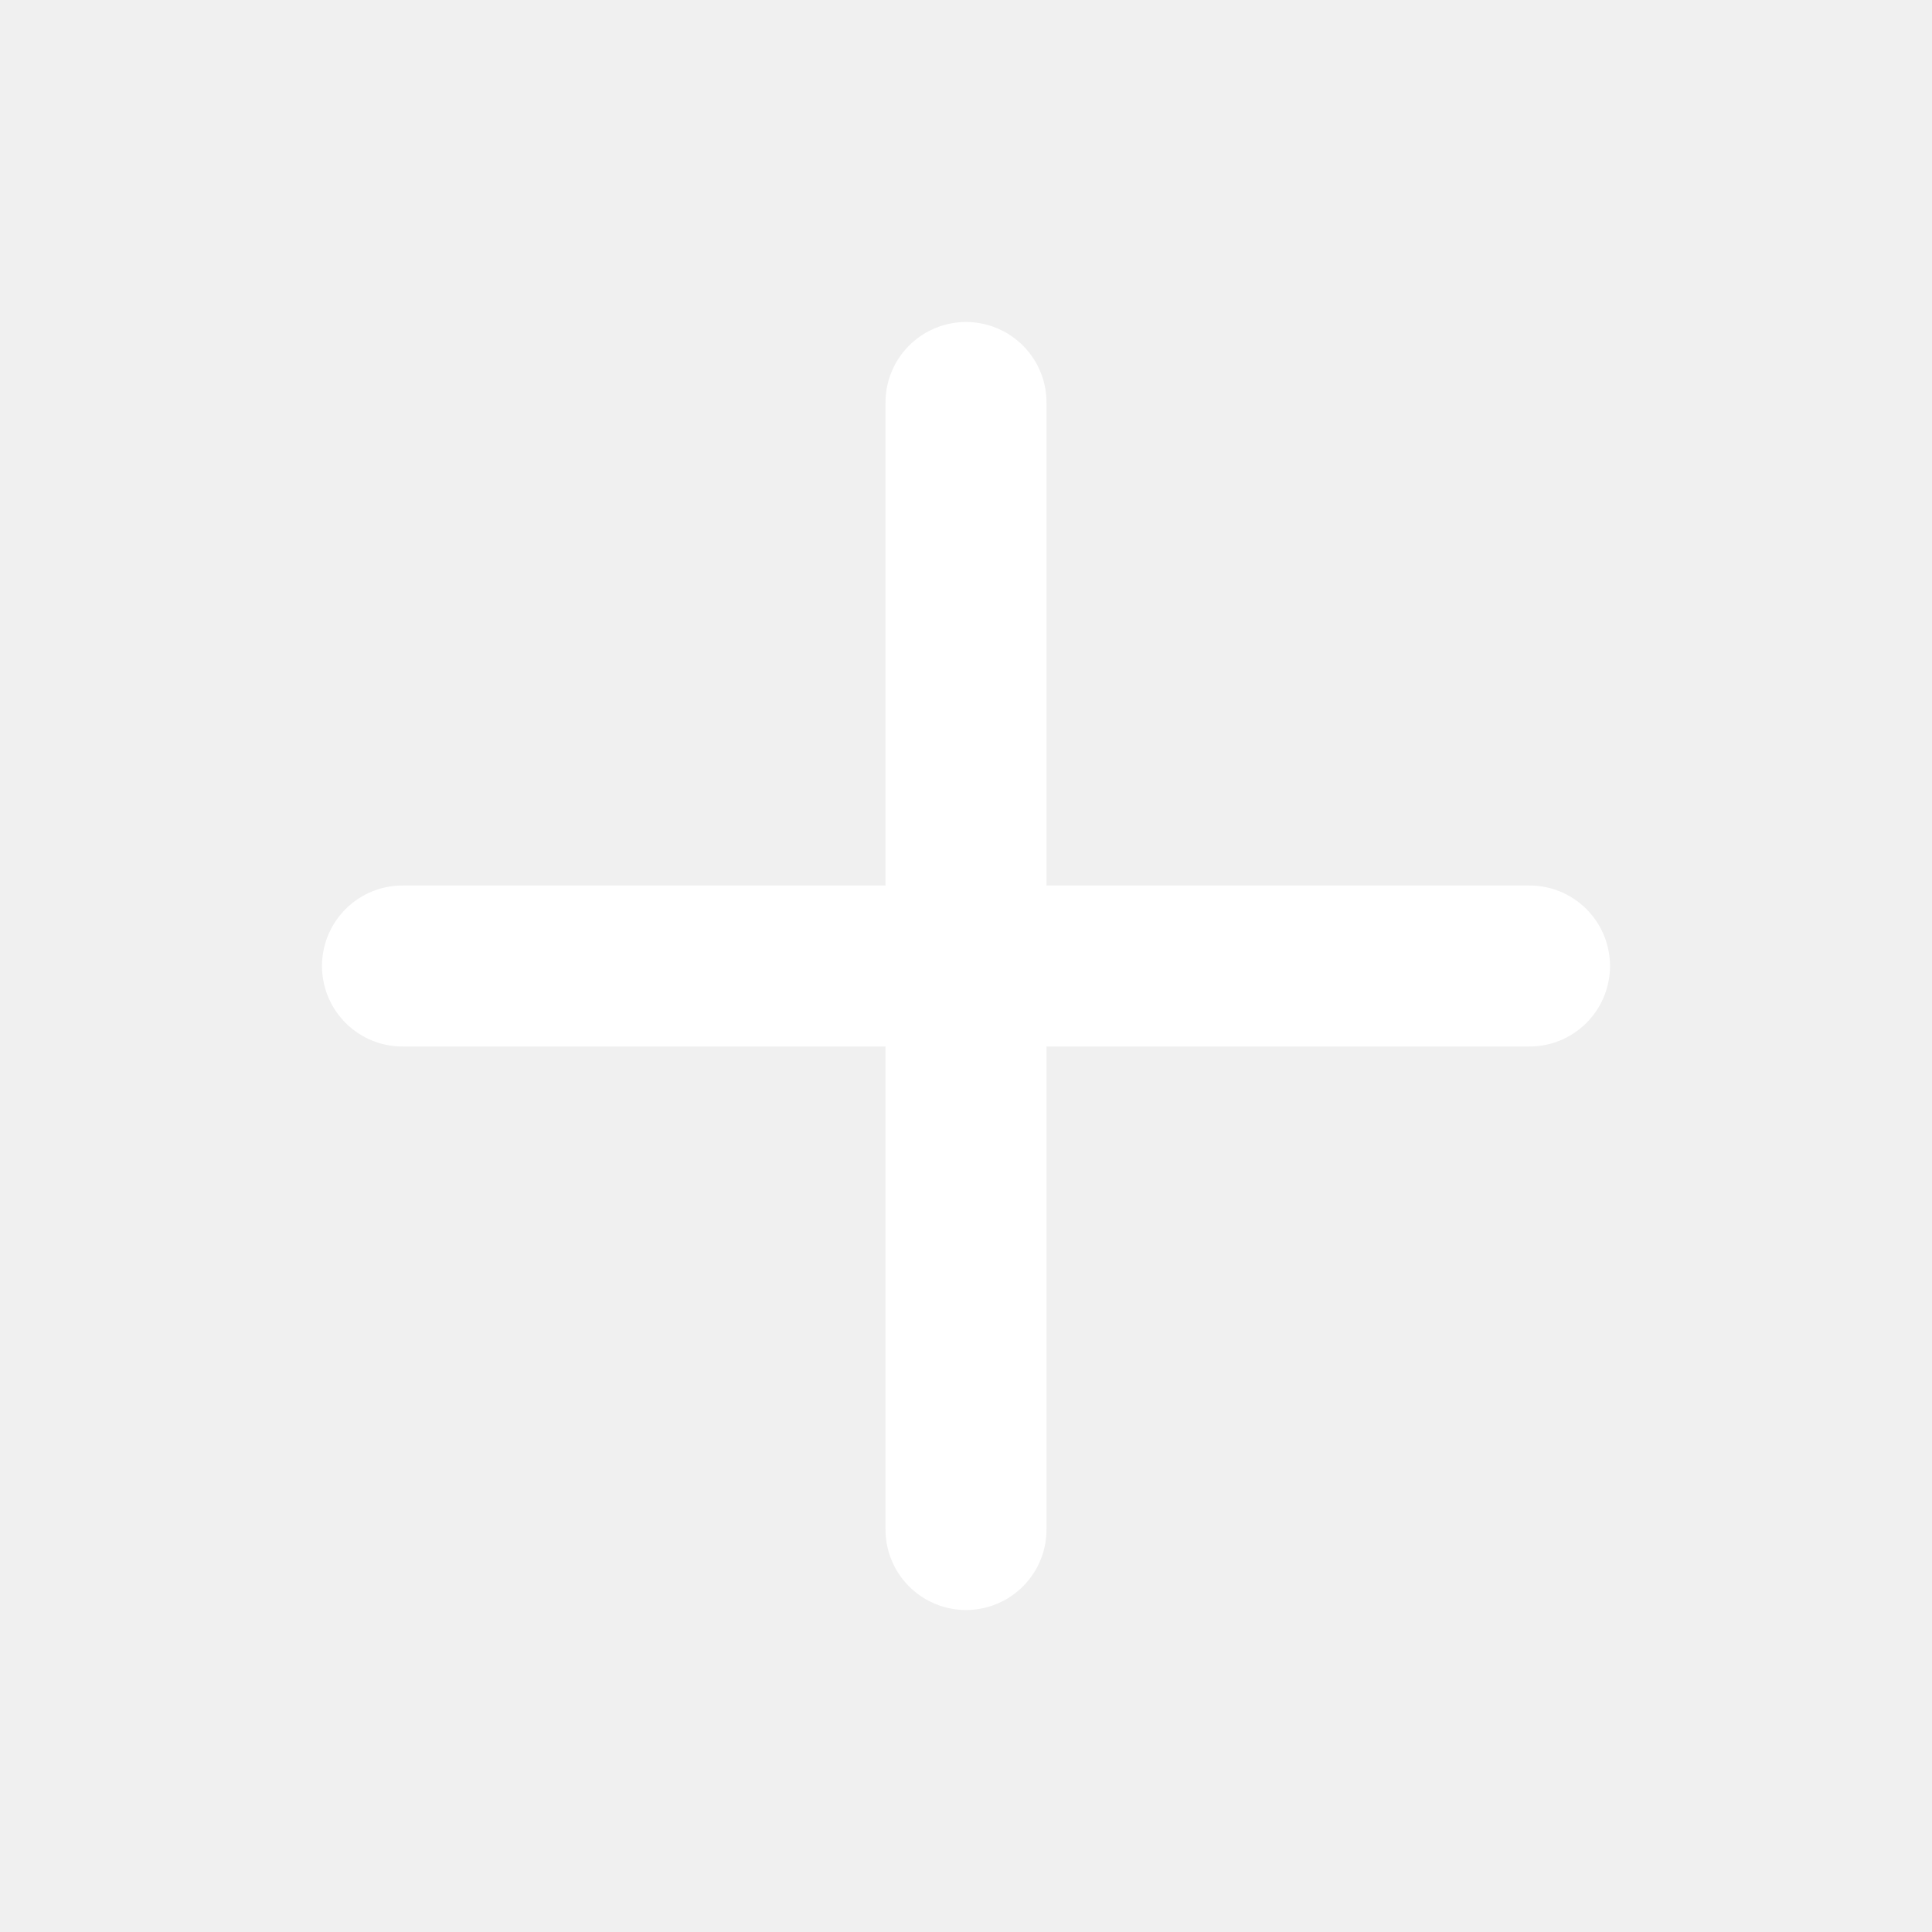
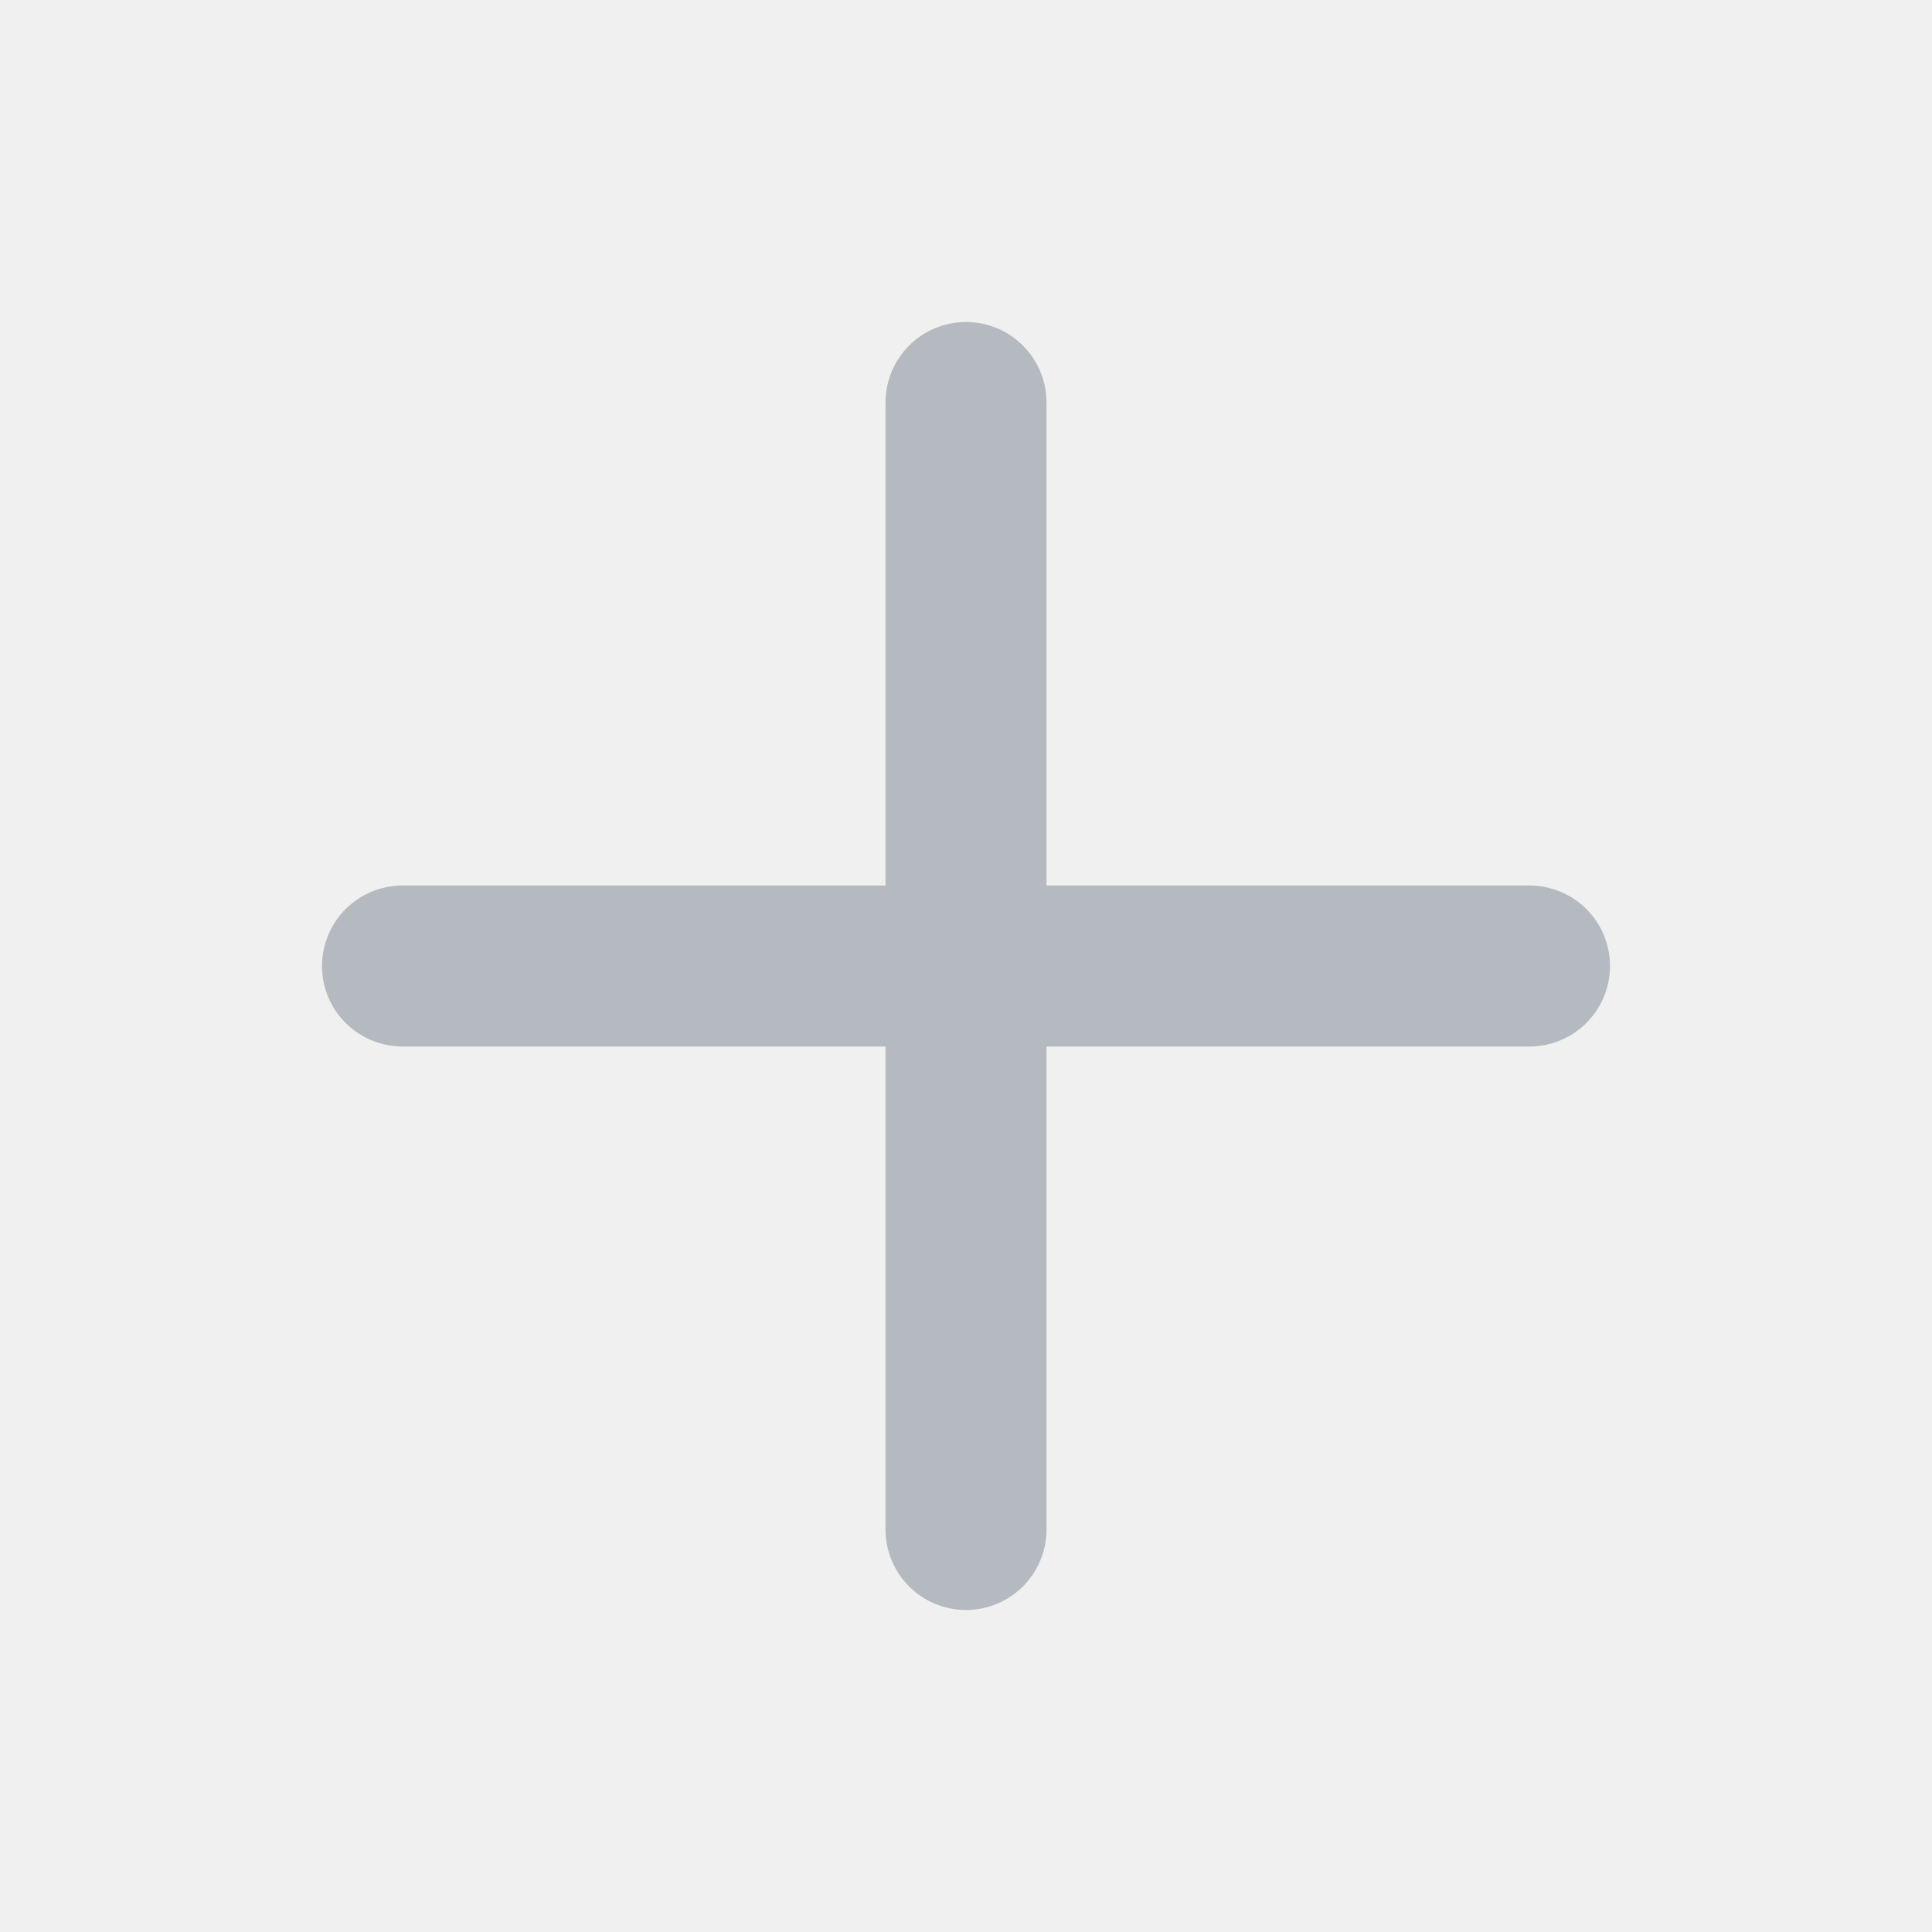
- <svg xmlns="http://www.w3.org/2000/svg" width="24" height="24" viewBox="0 0 24 24" fill="none" stroke="#ffffff" stroke-width="2" stroke-linecap="round" stroke-linejoin="round">
+ <svg xmlns="http://www.w3.org/2000/svg" width="24" height="24" viewBox="0 0 24 24" fill="none" stroke="#b5bac1" stroke-width="2" stroke-linecap="round" stroke-linejoin="round">
  <path d="M5 12h14" />
  <path d="M12 5v14" />
</svg>
